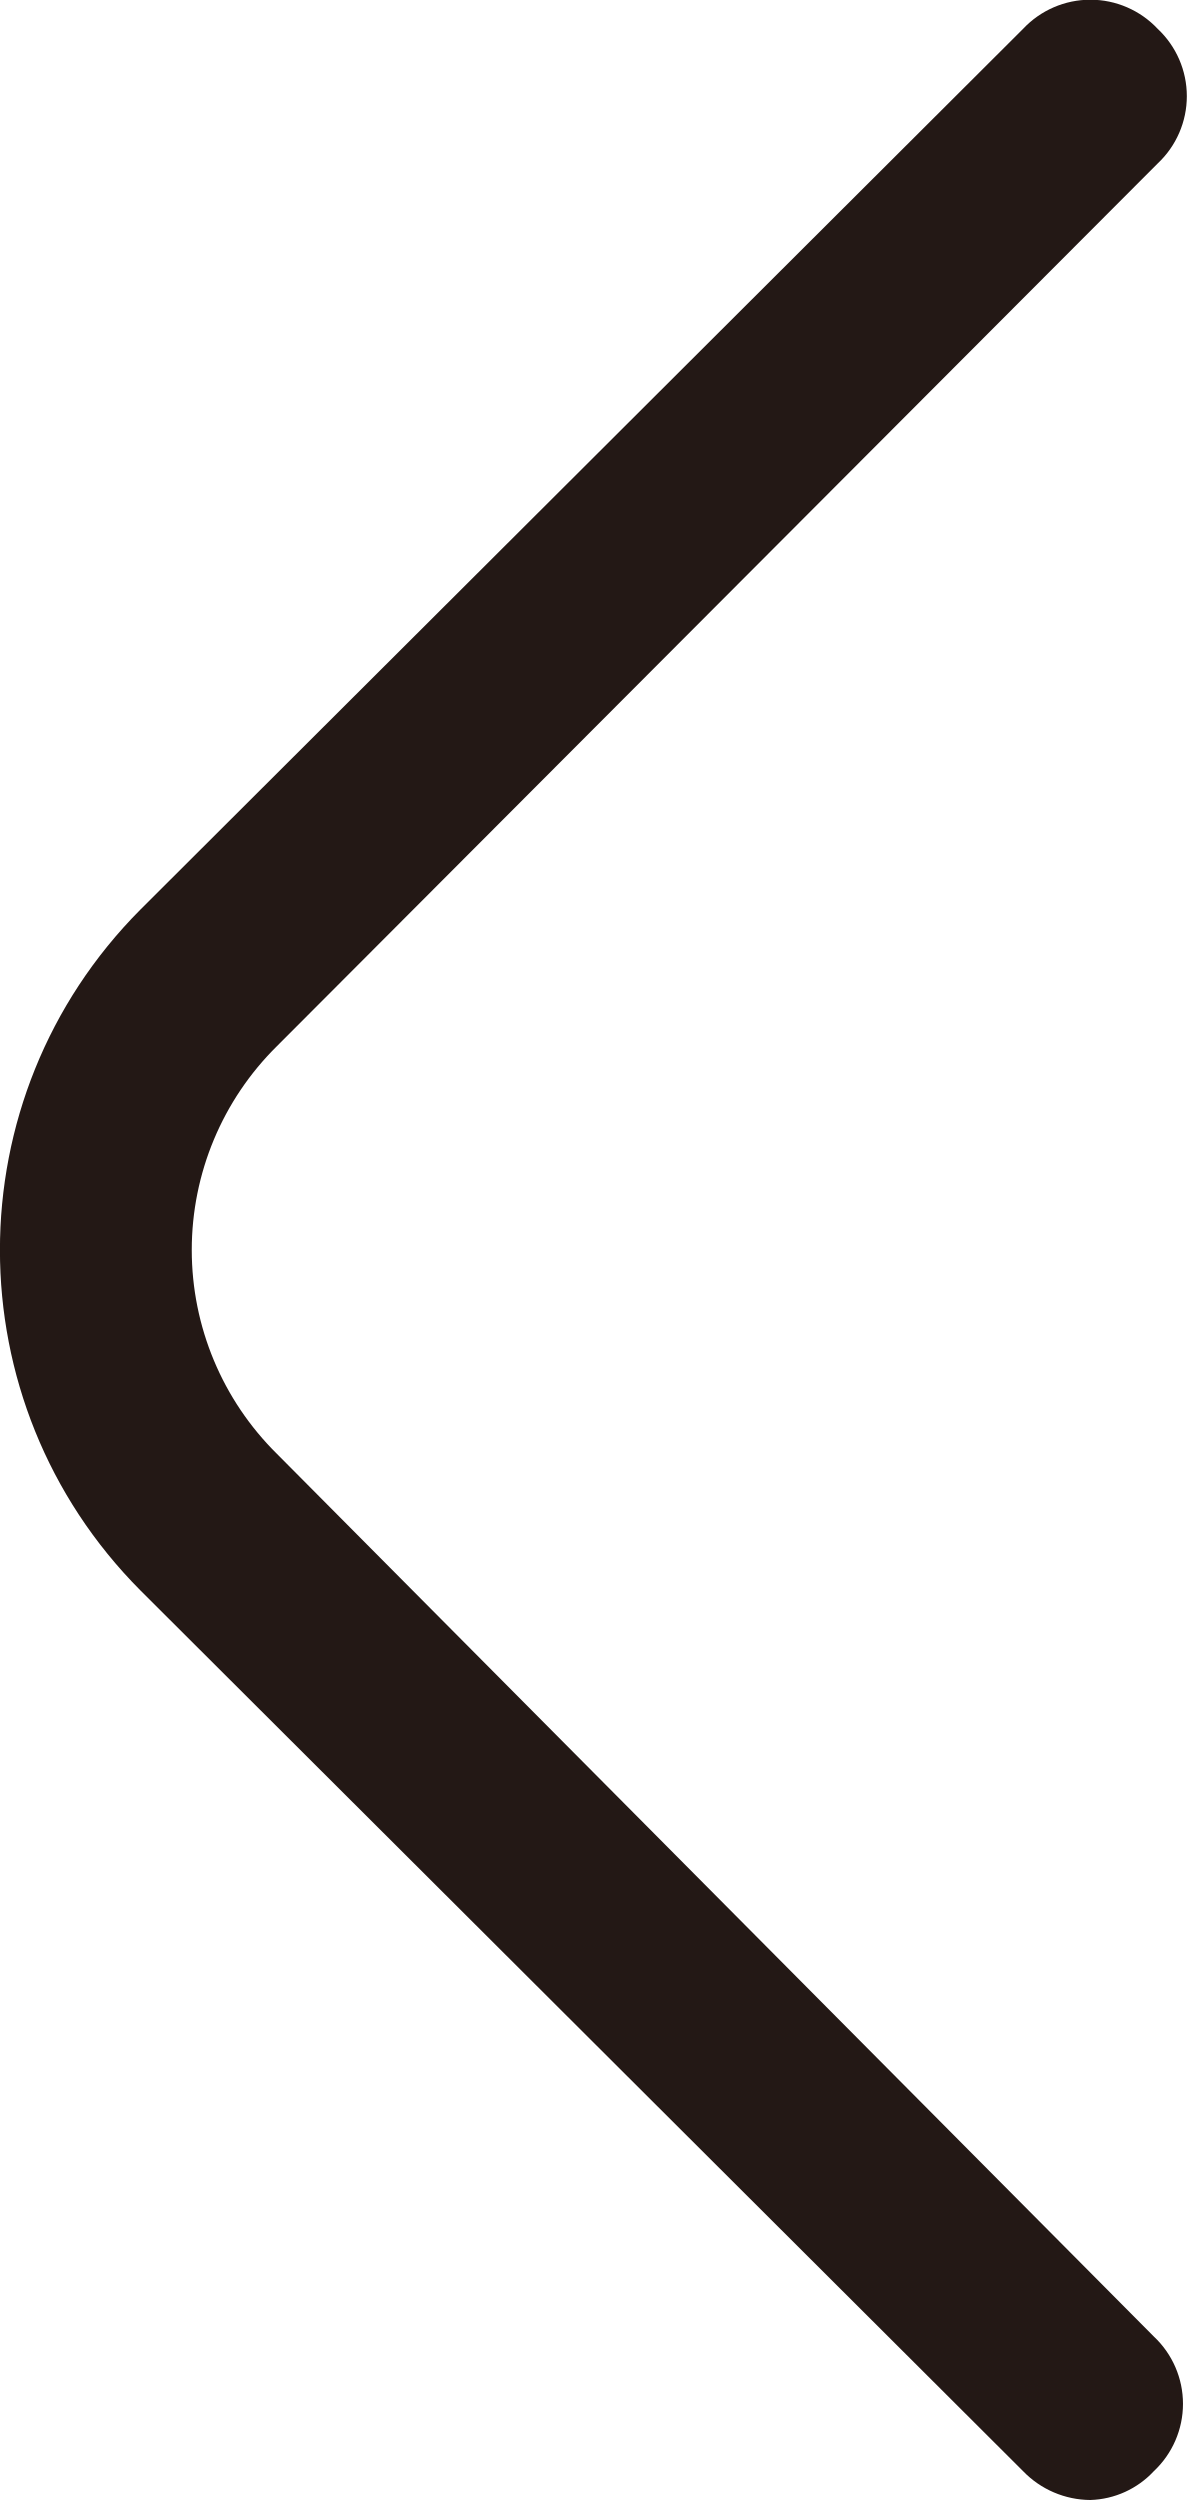
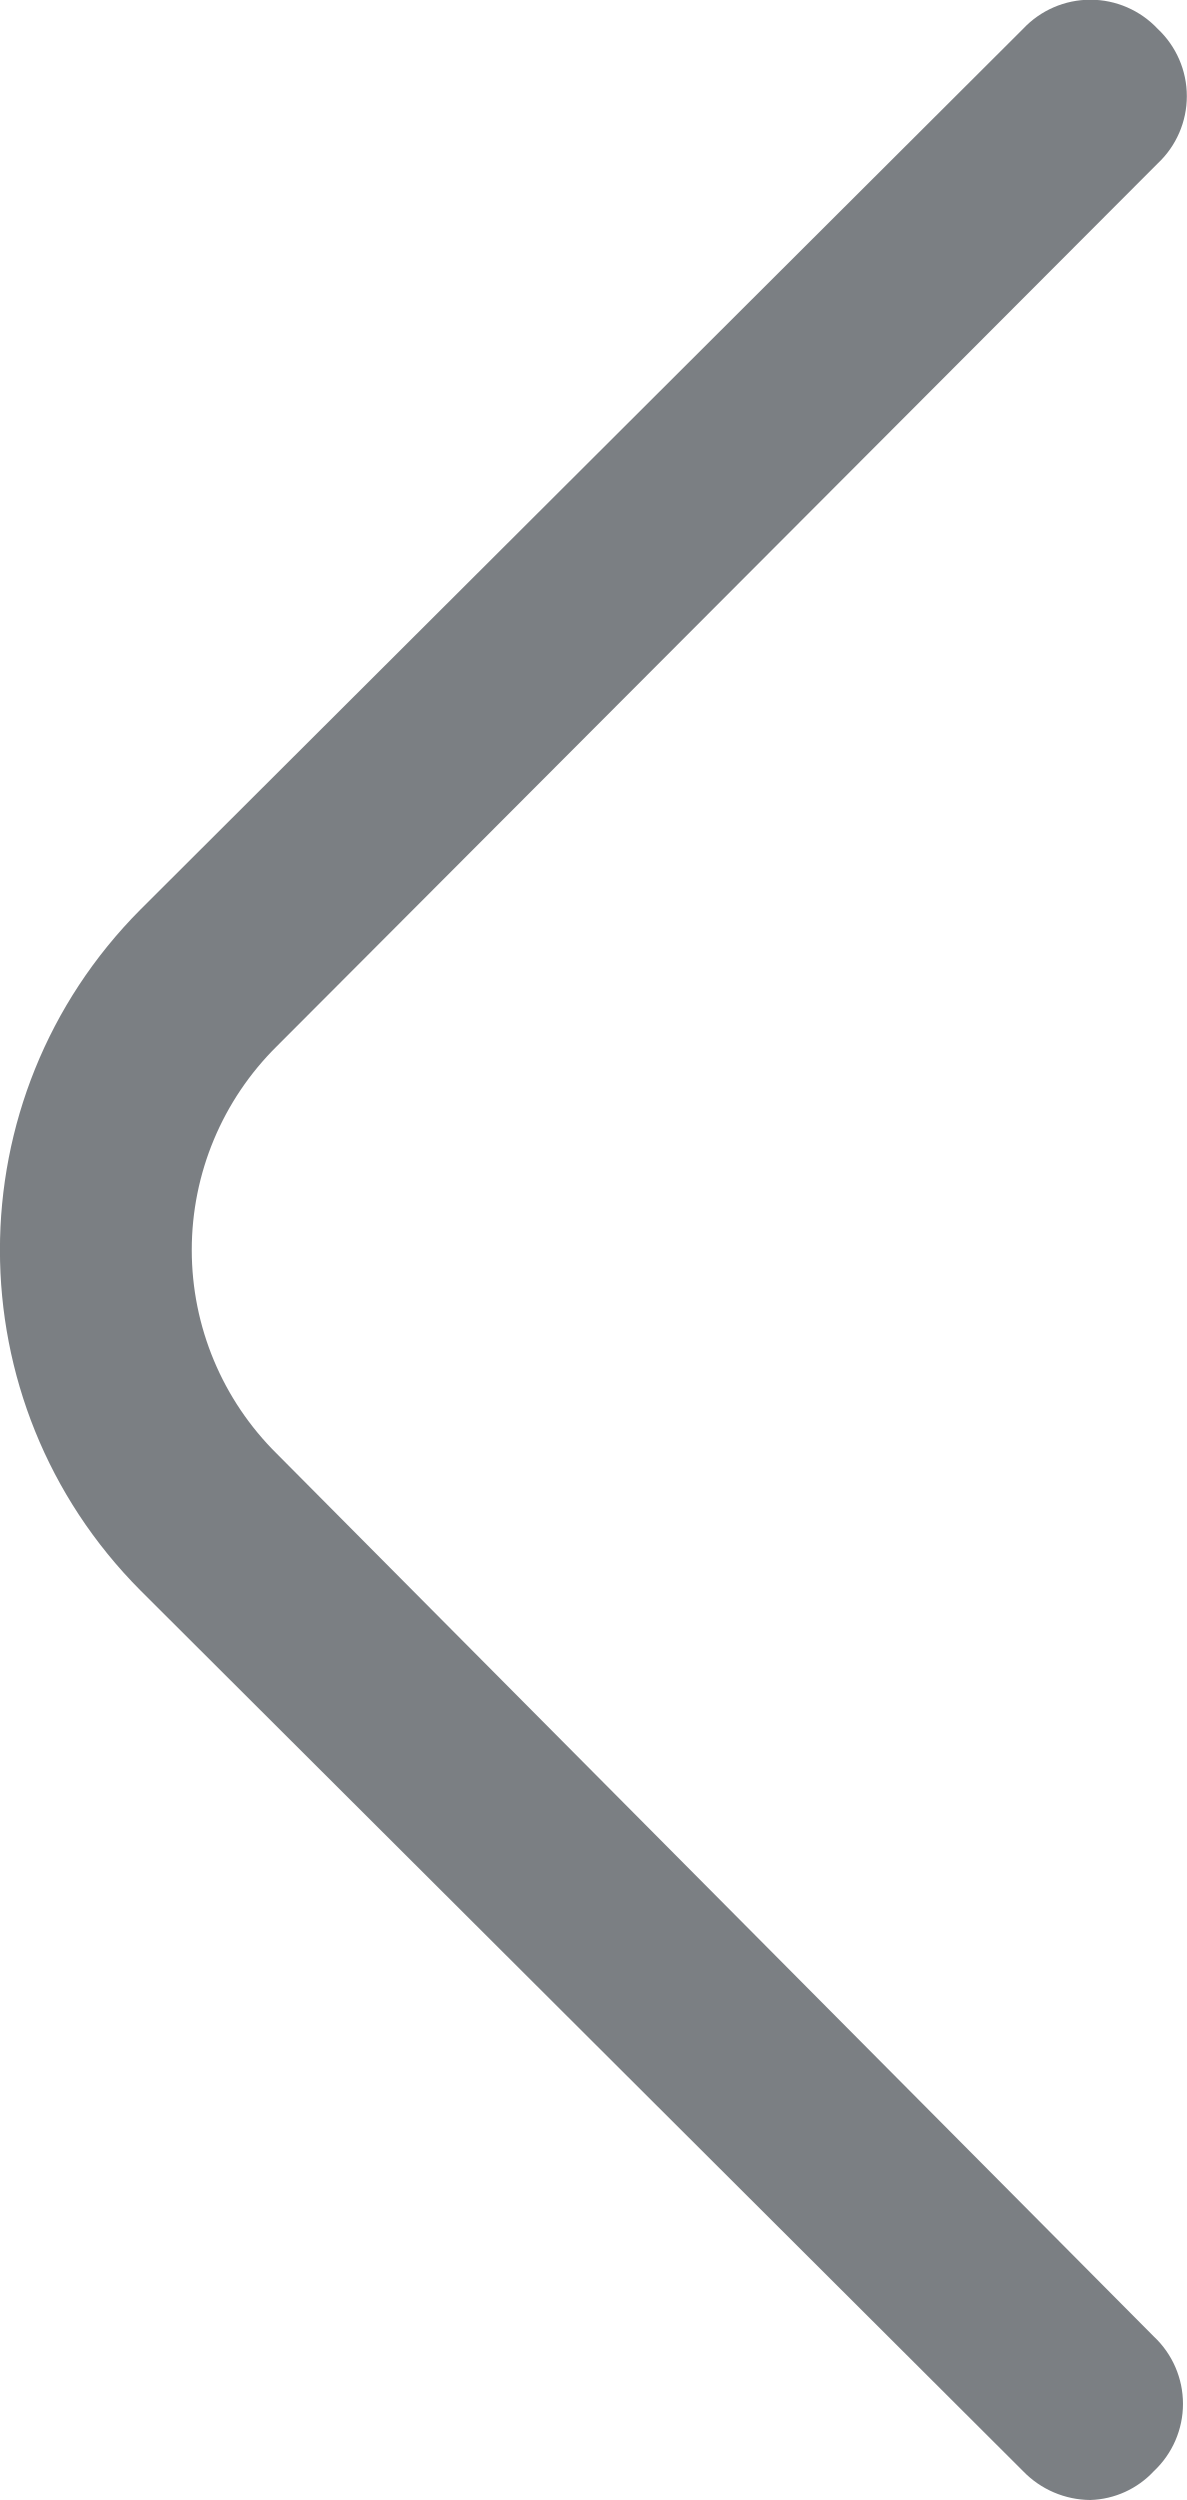
- <svg xmlns="http://www.w3.org/2000/svg" width="6.17" height="13" viewBox="0 0 6.17 13">
-   <defs>
-     <style>
-       .a {
-         fill: #231815;
-       }
-     </style>
-   </defs>
+ <svg xmlns="http://www.w3.org/2000/svg" width="6.17" height="13" viewBox="0 0 6.17 13" fill="#7B7F83">
  <path class="a" d="M5.67,13a.49.49,0,0,1-.35-.15L.73,8.27a2.51,2.51,0,0,1,0-3.54L5.32.15a.48.48,0,0,1,.7,0,.48.48,0,0,1,0,.7L1.44,5.44a1.49,1.49,0,0,0,0,2.12L6,12.15a.48.48,0,0,1,0,.7A.47.47,0,0,1,5.67,13Z" />
</svg>
